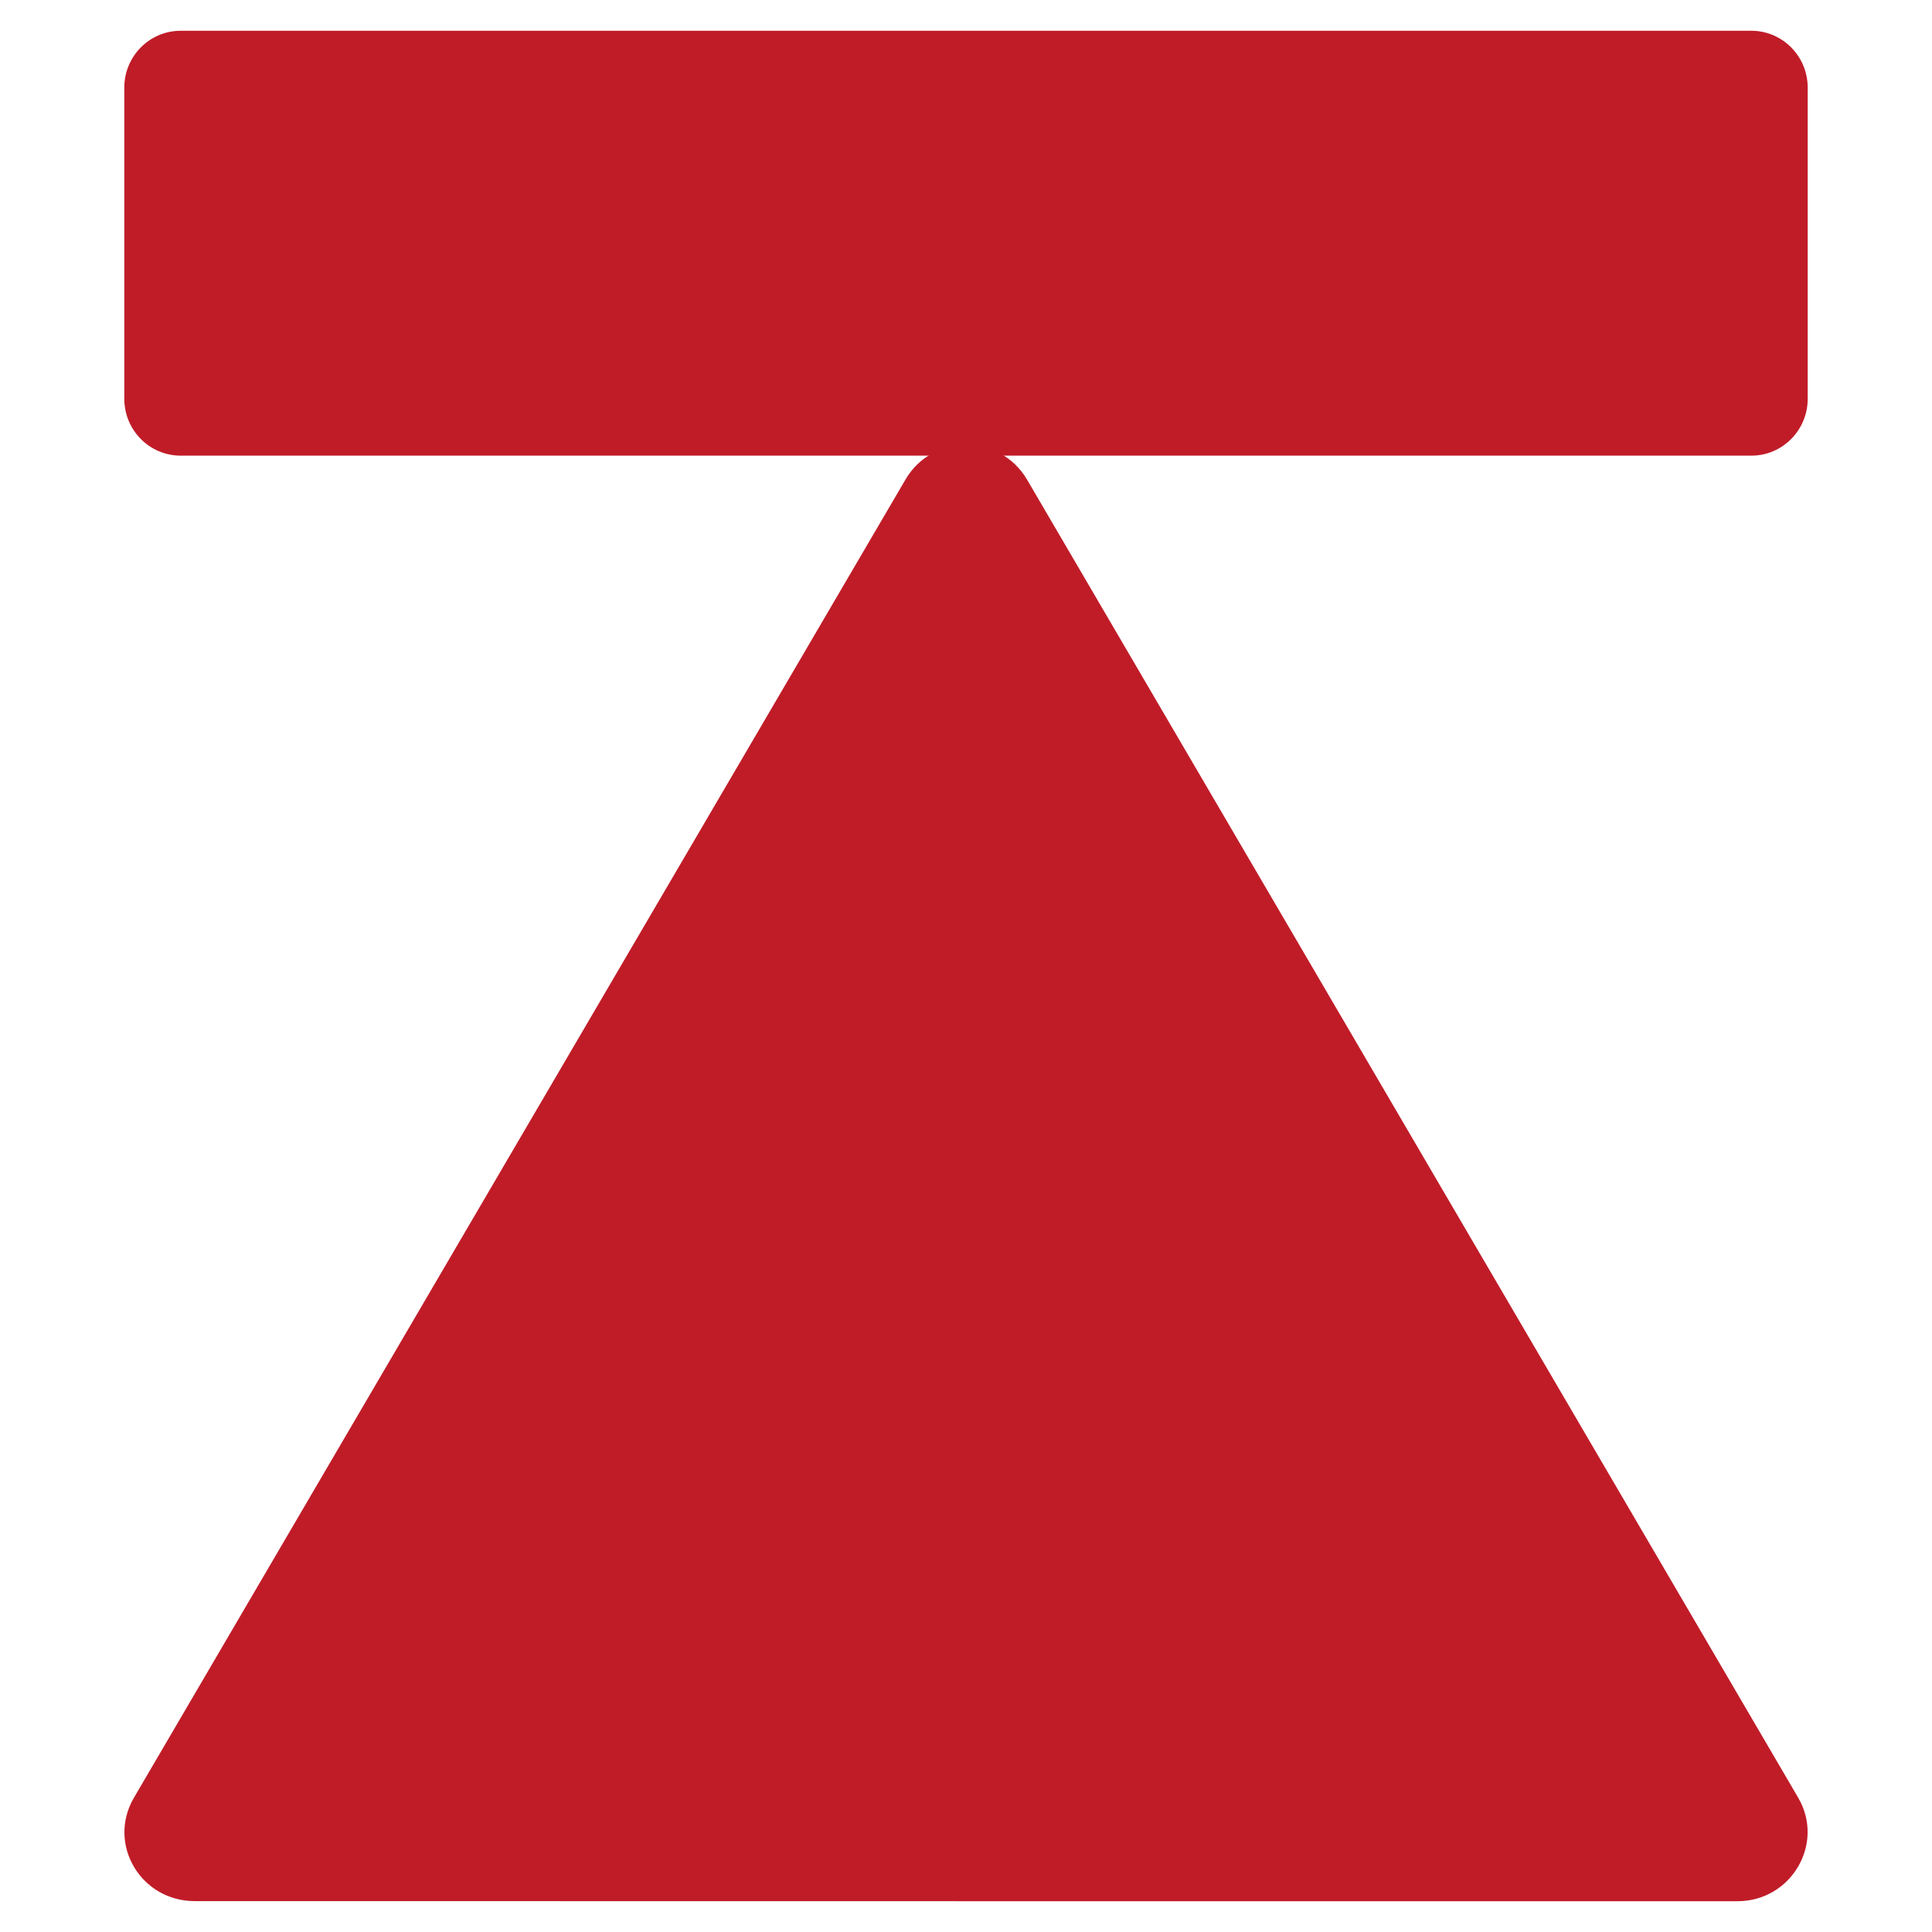
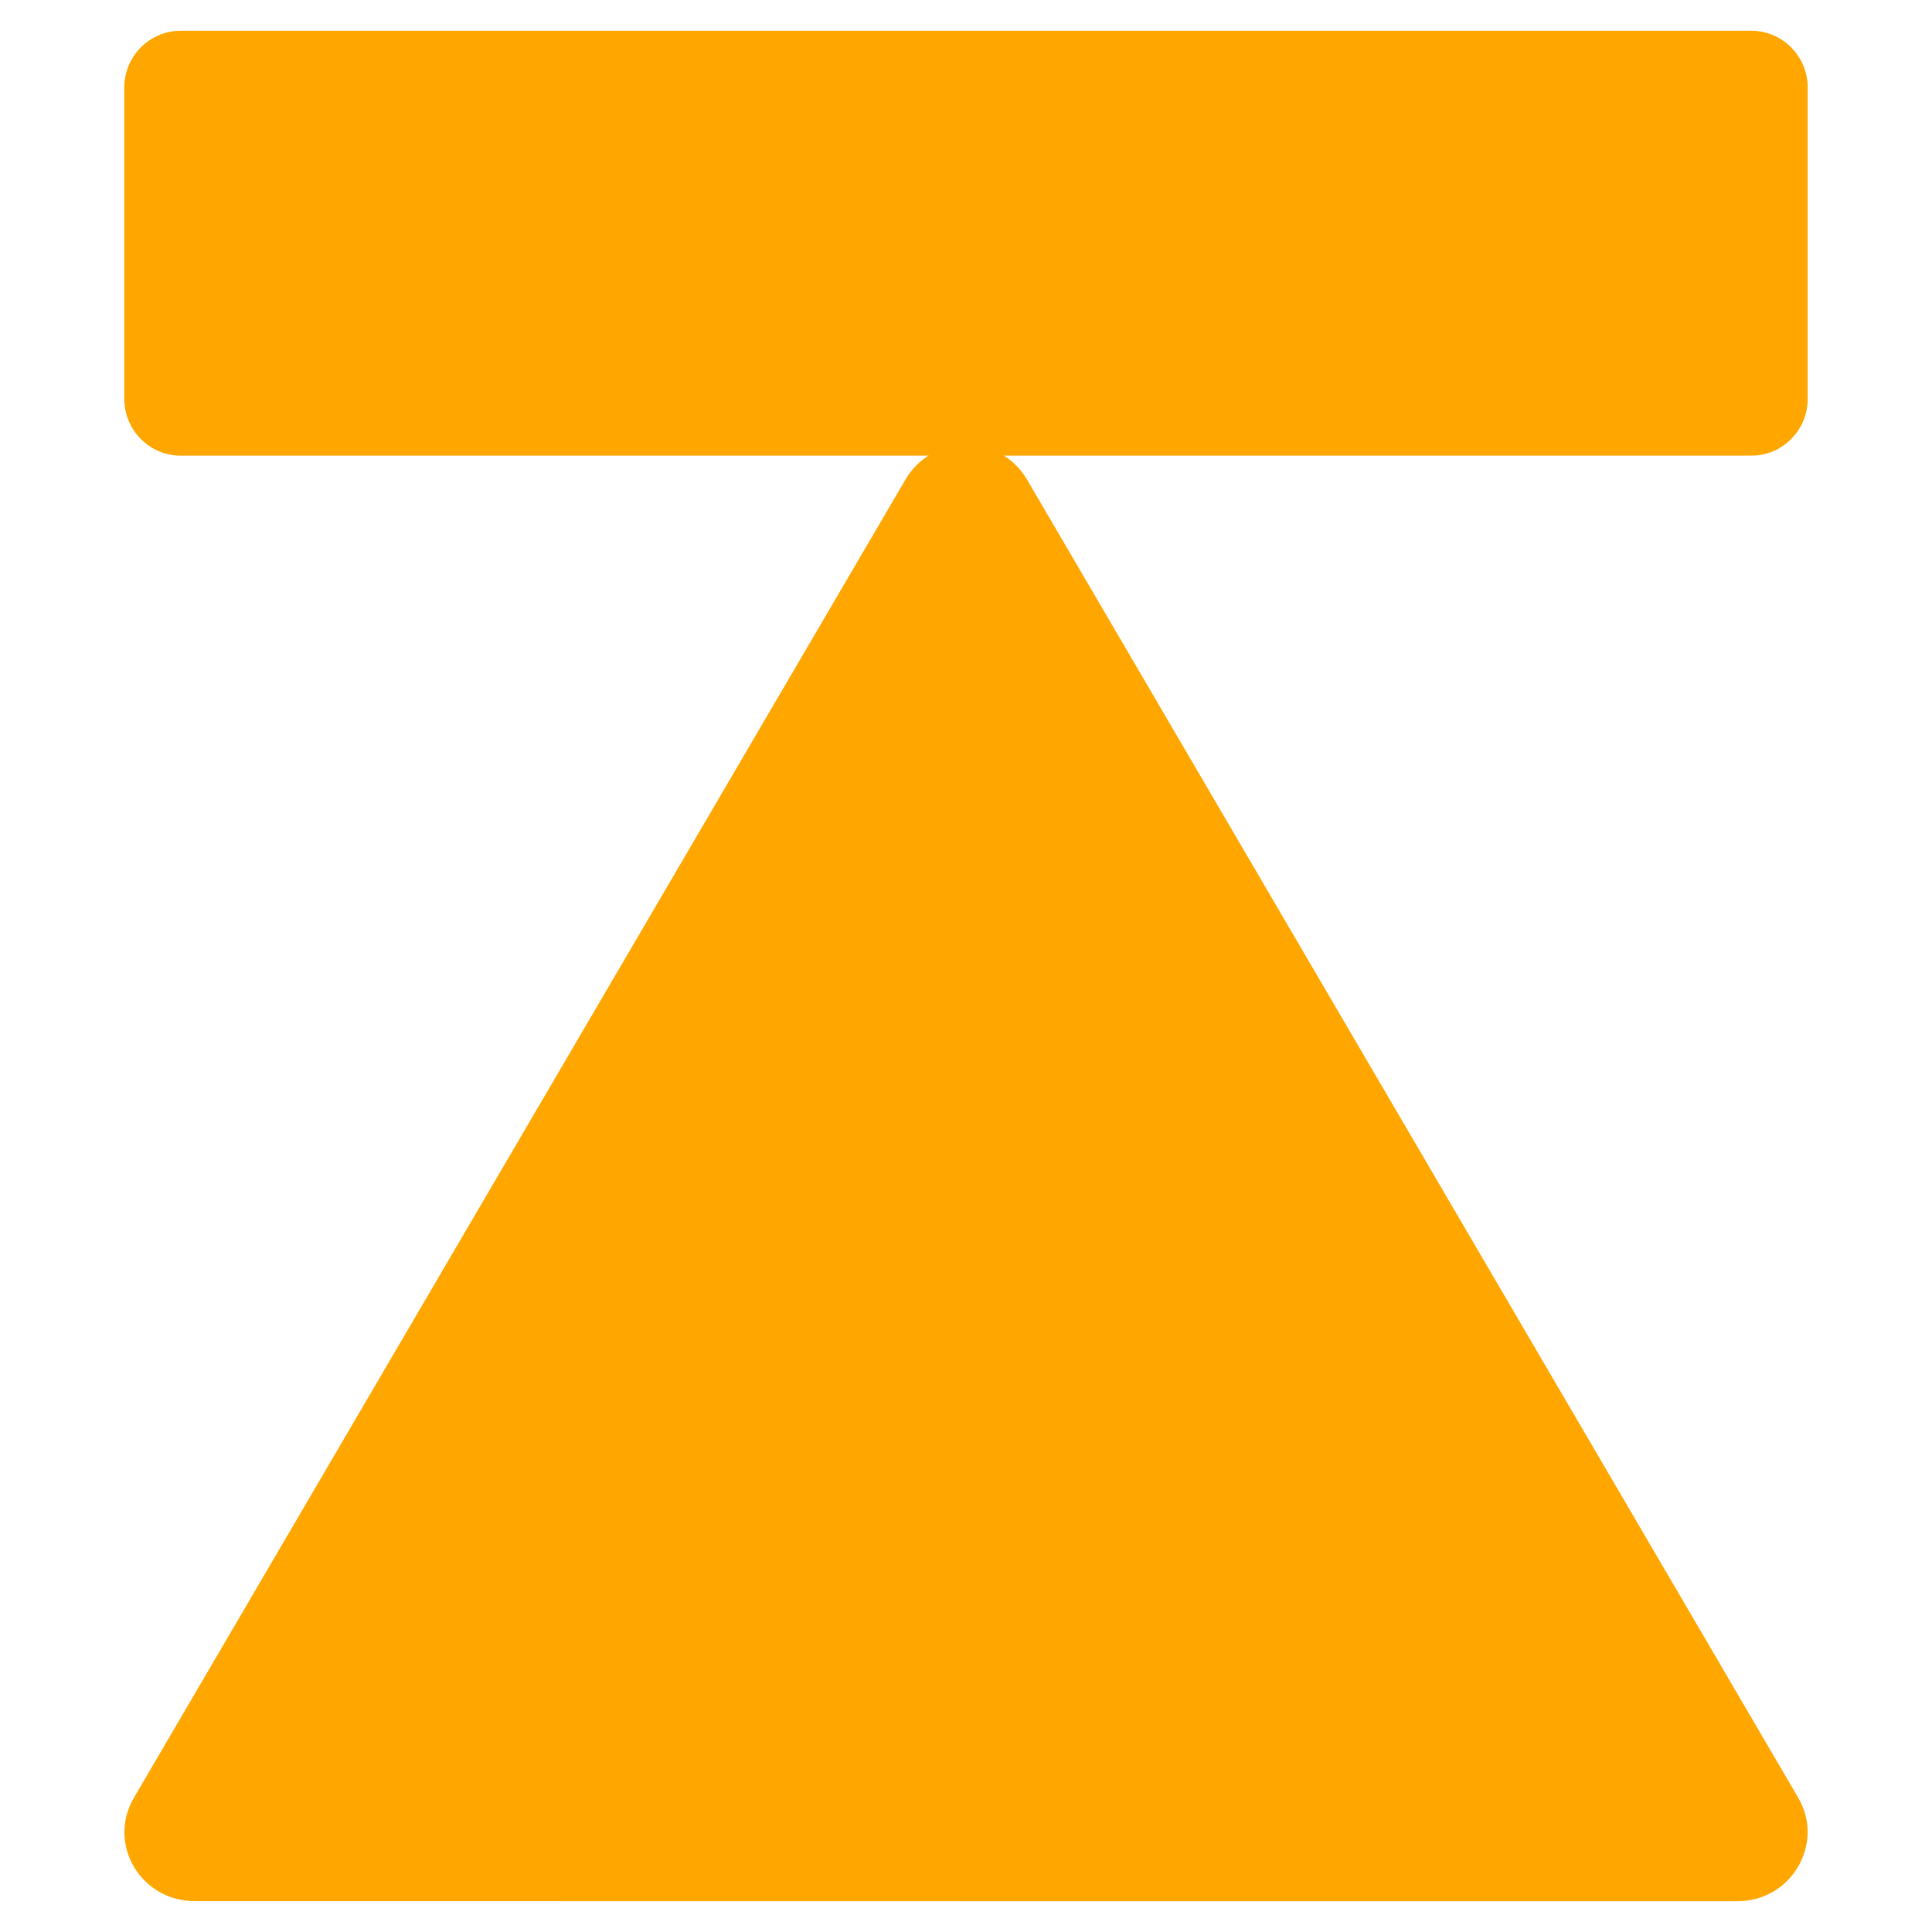
<svg xmlns="http://www.w3.org/2000/svg" enable-background="new 0 0 128 128" viewBox="0 0 18 18" version="1.1" id="svg29" width="18" height="18">
  <defs id="defs33" />
  <linearGradient id="a" x1="64" x2="64" y1="4.25" y2="123.91" gradientUnits="userSpaceOnUse">
    <stop stop-color="#FFAB40" offset="0" id="stop2" />
    <stop stop-color="#FF6D00" offset="1" id="stop4" />
  </linearGradient>
  <g id="g905" transform="matrix(0,0.9166989,-0.908251,0,25.34852,-7.760936)">
-     <path d="M 12.52,26.634 H 9.356 c -0.318,0 -0.577,-0.259 -0.577,-0.577 V 9.943 c 0,-0.318 0.259,-0.577 0.577,-0.577 h 3.164 c 0.318,0 0.577,0.259 0.577,0.577 V 26.057 c 0,0.318 -0.259,0.577 -0.577,0.577 z" id="path23" style="fill:#c01c28;fill-opacity:1;stroke-width:0.308" />
-     <path d="m 27.789,17.999 v -7.912 c 0,-0.552 -0.583,-0.897 -1.048,-0.626 L 13.342,17.373 c -0.472,0.278 -0.472,0.974 0,1.249 l 13.398,7.915 c 0.469,0.274 1.048,-0.071 1.048,-0.626 z" id="path25" style="fill:#c01c28;fill-opacity:1;stroke-width:0.308" />
+     <path d="M 12.52,26.634 H 9.356 c -0.318,0 -0.577,-0.259 -0.577,-0.577 V 9.943 c 0,-0.318 0.259,-0.577 0.577,-0.577 h 3.164 c 0.318,0 0.577,0.259 0.577,0.577 V 26.057 c 0,0.318 -0.259,0.577 -0.577,0.577 z" id="path23" style="fill:#ffa600;fill-opacity:1;stroke-width:0.308" />
+     <path d="m 27.789,17.999 v -7.912 c 0,-0.552 -0.583,-0.897 -1.048,-0.626 L 13.342,17.373 c -0.472,0.278 -0.472,0.974 0,1.249 l 13.398,7.915 c 0.469,0.274 1.048,-0.071 1.048,-0.626 z" id="path25" style="fill:#ffa600;fill-opacity:1;stroke-width:0.308" />
  </g>
</svg>
